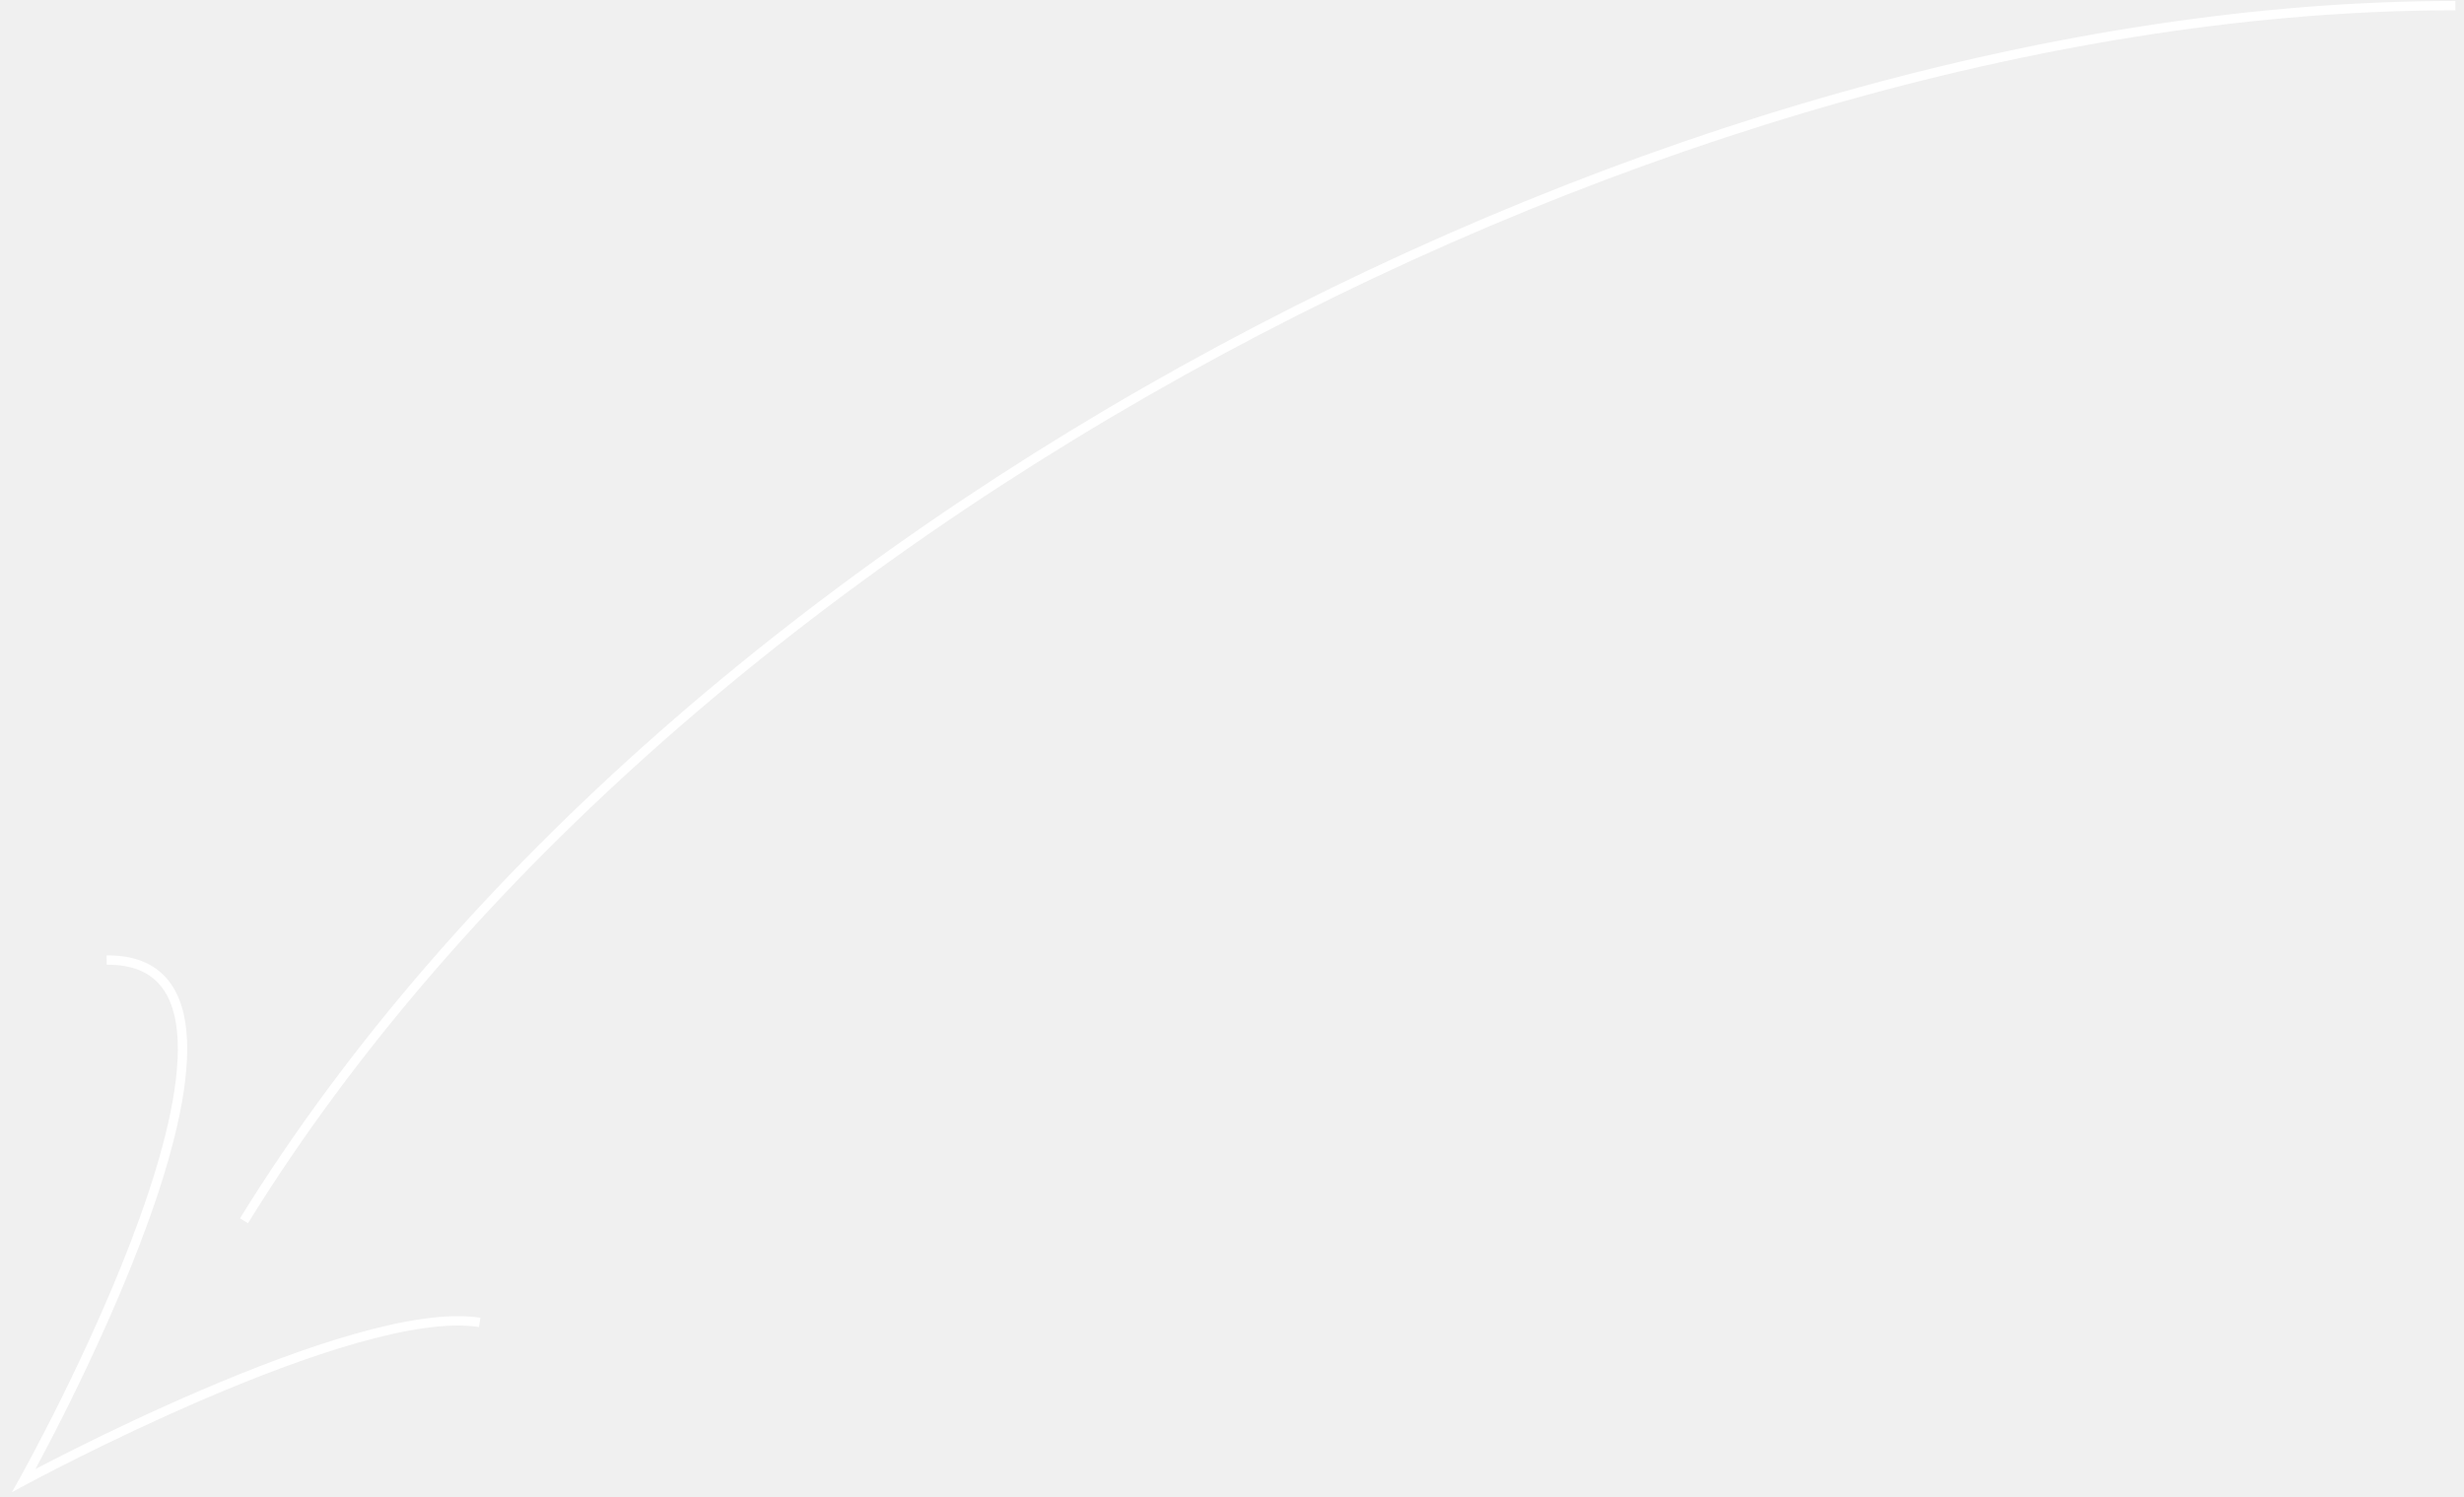
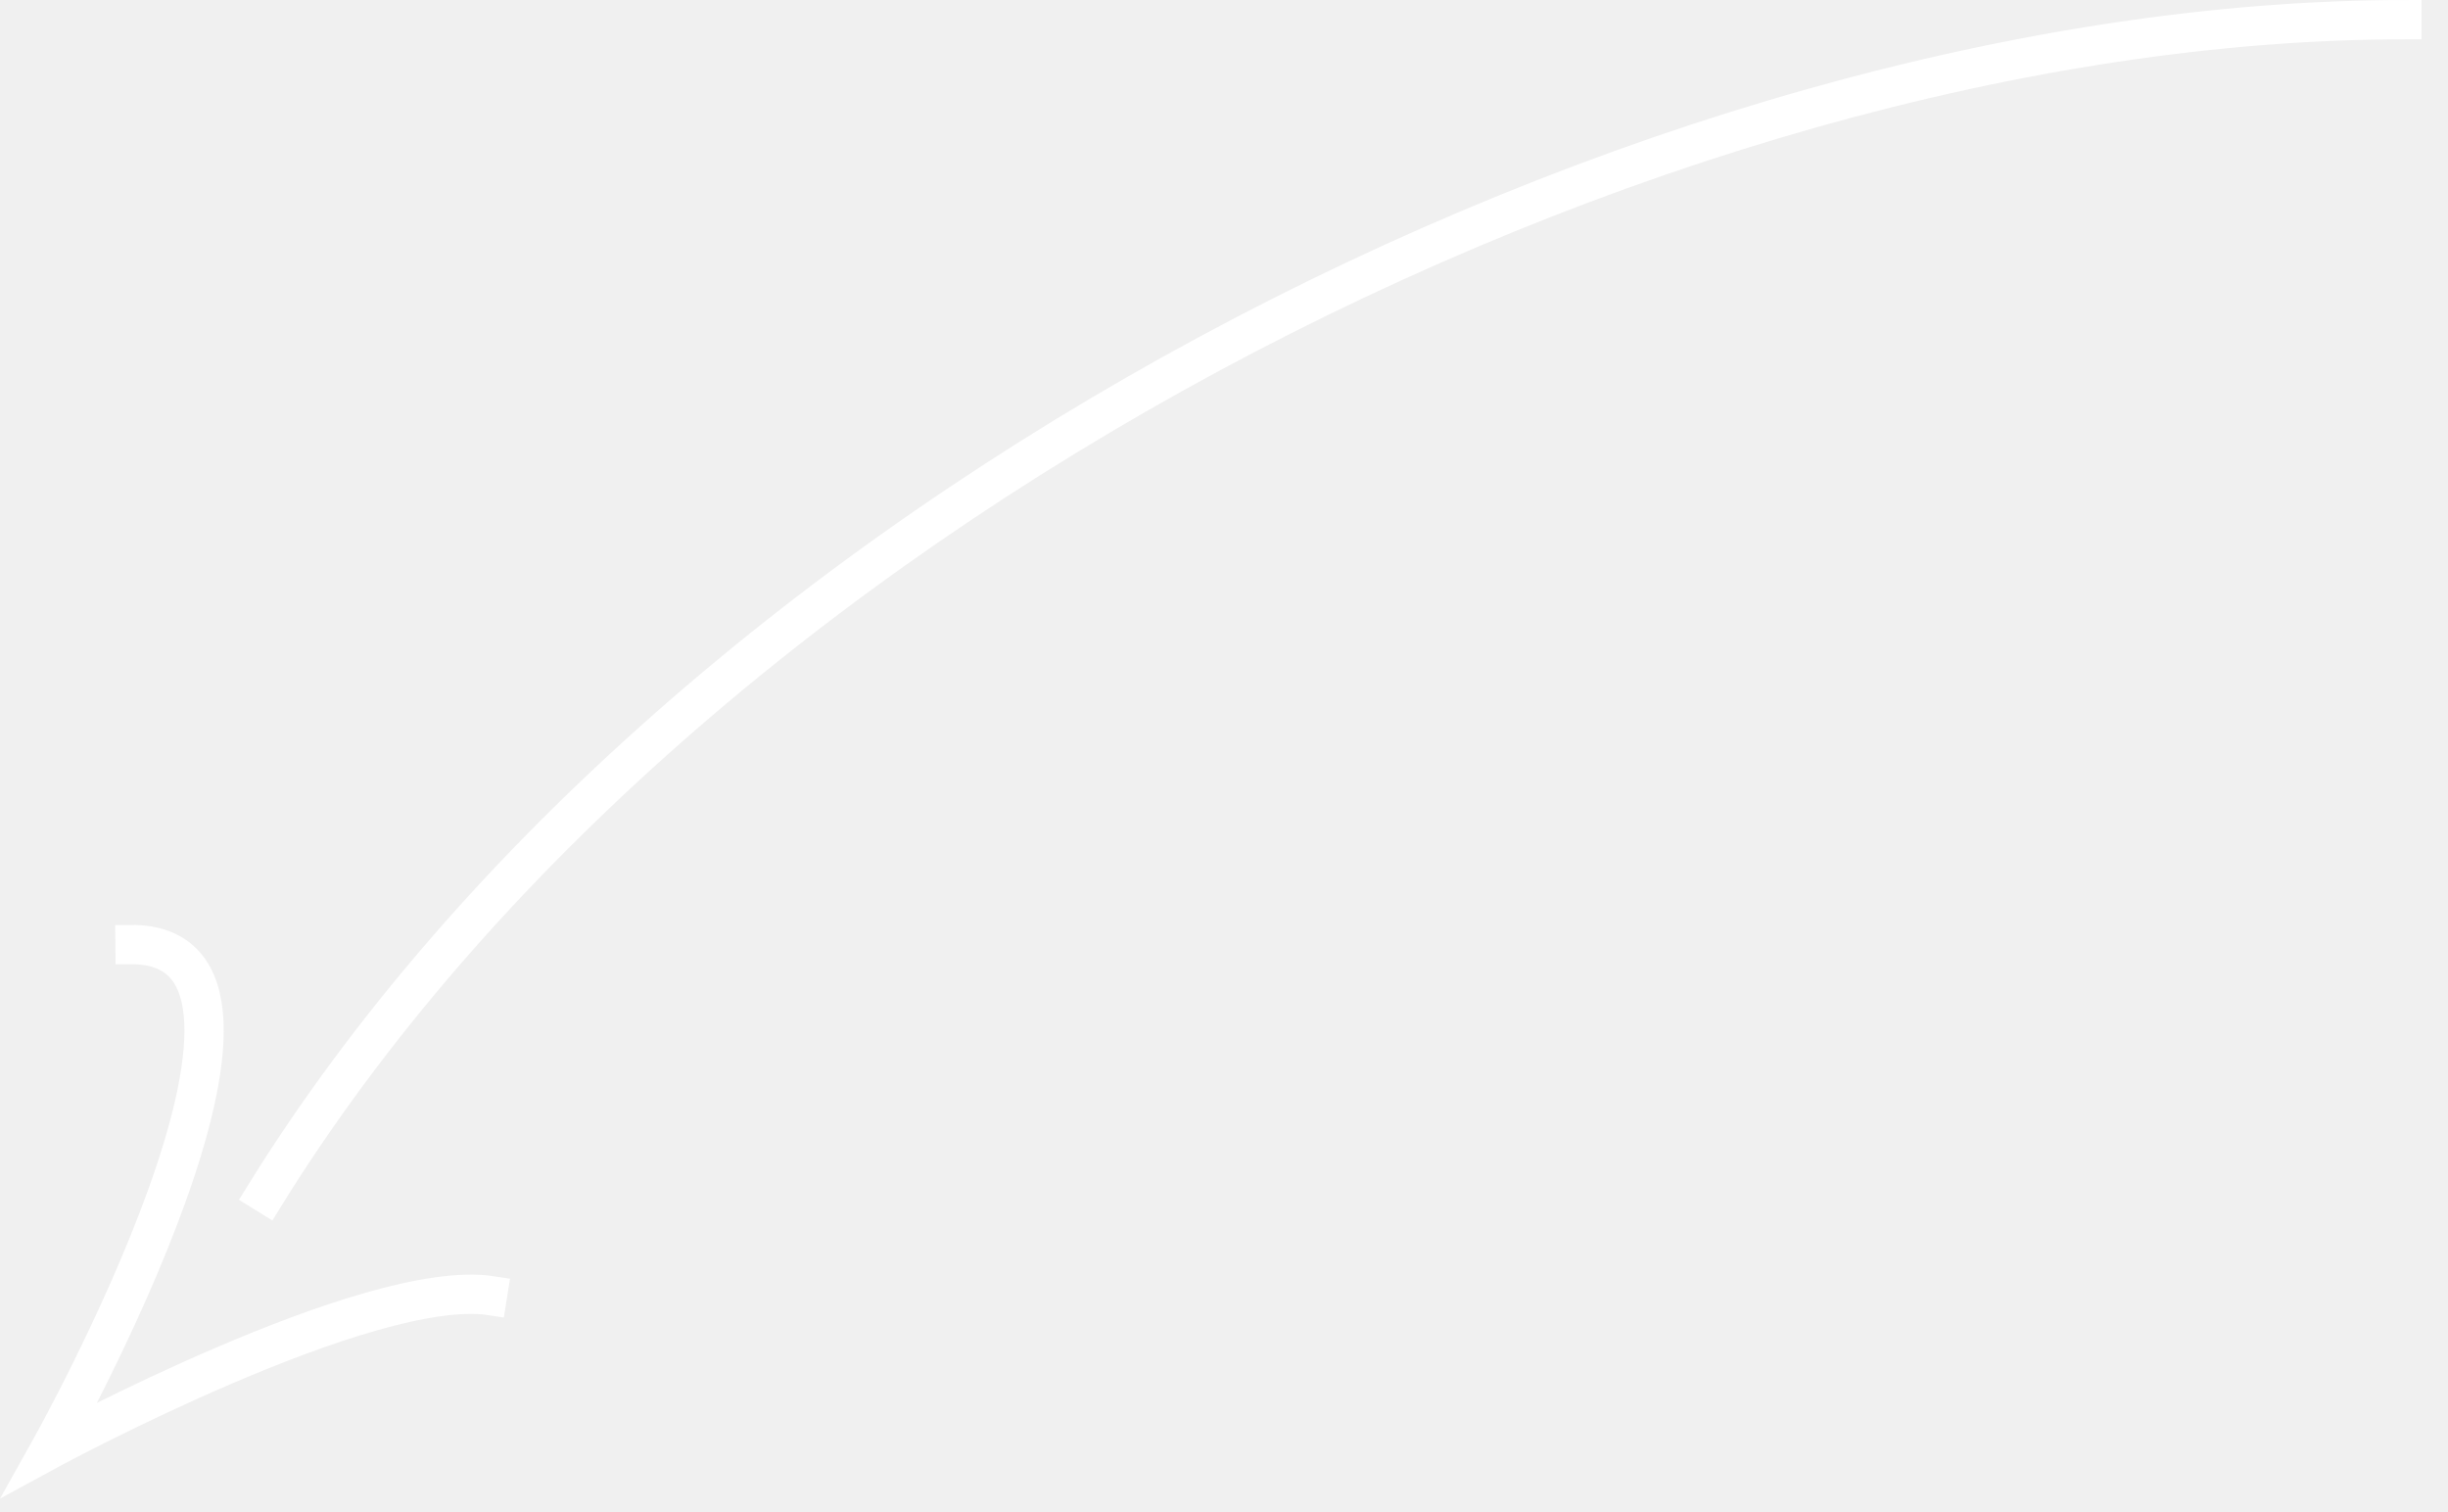
- <svg xmlns="http://www.w3.org/2000/svg" width="79" height="48" viewBox="0 0 79 48" fill="none">
-   <path fill-rule="evenodd" clip-rule="evenodd" d="M0.634 47.396C0.634 47.396 0.634 47.396 0.765 47.469C0.836 47.601 0.836 47.601 0.836 47.601L0.844 47.597L0.866 47.585L0.955 47.538C1.033 47.497 1.148 47.436 1.295 47.359C1.591 47.204 2.018 46.984 2.543 46.722C3.593 46.198 5.035 45.507 6.604 44.835C8.174 44.163 9.867 43.512 11.419 43.069C12.977 42.625 14.373 42.396 15.357 42.55L15.403 42.253C14.35 42.089 12.901 42.334 11.337 42.781C9.767 43.228 8.061 43.884 6.486 44.559C4.91 45.234 3.463 45.928 2.409 46.454C1.882 46.717 1.453 46.938 1.156 47.093C1.15 47.096 1.143 47.1 1.136 47.103C1.181 47.02 1.232 46.925 1.288 46.82C1.532 46.361 1.873 45.706 2.262 44.919C3.038 43.347 4.004 41.25 4.76 39.152C5.514 37.06 6.065 34.949 5.997 33.356C5.962 32.559 5.772 31.871 5.353 31.383C4.929 30.89 4.292 30.624 3.417 30.633L3.42 30.933C4.229 30.925 4.773 31.168 5.125 31.579C5.483 31.994 5.664 32.605 5.697 33.369C5.763 34.899 5.23 36.963 4.478 39.051C3.728 41.133 2.767 43.22 1.993 44.786C1.606 45.57 1.266 46.222 1.023 46.679C0.901 46.908 0.804 47.087 0.737 47.209C0.704 47.27 0.678 47.317 0.661 47.349L0.641 47.384L0.634 47.396ZM0.765 47.469L0.836 47.601L0.381 47.848L0.634 47.396L0.765 47.469Z" fill="white" />
-   <path fill-rule="evenodd" clip-rule="evenodd" d="M39.028 11.112C26.144 18.056 14.646 27.813 7.695 39.064L7.95 39.222C14.867 28.026 26.32 18.302 39.17 11.376C52.02 4.45 66.254 0.33 78.724 0.33V0.03C66.194 0.03 51.911 4.168 39.028 11.112Z" fill="white" />
+ <svg xmlns="http://www.w3.org/2000/svg" width="81" height="50" viewBox="0 0 81 50" fill="none">
+   <path fill-rule="evenodd" clip-rule="evenodd" d="M1.534 47.866C1.534 47.866 1.534 47.866 1.665 47.939C1.736 48.071 1.736 48.071 1.736 48.071L1.743 48.067L1.766 48.055L1.855 48.008C1.932 47.967 2.047 47.906 2.195 47.828C2.491 47.674 2.917 47.454 3.442 47.192C4.493 46.668 5.935 45.976 7.504 45.305C9.073 44.633 10.766 43.982 12.319 43.539C13.877 43.094 15.273 42.866 16.256 43.02L16.303 42.723C15.25 42.559 13.8 42.804 12.237 43.251C10.667 43.698 8.961 44.354 7.386 45.029C5.81 45.704 4.362 46.398 3.309 46.924C2.782 47.187 2.353 47.407 2.056 47.563C2.049 47.566 2.043 47.57 2.036 47.573C2.081 47.49 2.132 47.395 2.188 47.29C2.432 46.831 2.773 46.176 3.161 45.389C3.938 43.817 4.904 41.72 5.66 39.622C6.413 37.53 6.965 35.418 6.896 33.826C6.862 33.028 6.672 32.341 6.253 31.853C5.829 31.36 5.192 31.094 4.316 31.102L4.319 31.402C5.129 31.395 5.672 31.638 6.025 32.048C6.382 32.464 6.564 33.075 6.597 33.839C6.662 35.369 6.129 37.433 5.377 39.52C4.627 41.603 3.666 43.69 2.892 45.256C2.506 46.04 2.166 46.692 1.923 47.149C1.801 47.378 1.704 47.557 1.637 47.679C1.603 47.74 1.578 47.787 1.56 47.819L1.54 47.854L1.534 47.866ZM1.665 47.939L1.736 48.071L1.281 48.318L1.534 47.866L1.665 47.939Z" fill="white" />
+   <path fill-rule="evenodd" clip-rule="evenodd" d="M39.927 11.582C27.044 18.526 15.546 28.283 8.595 39.534L8.85 39.692C15.767 28.496 27.219 18.772 40.07 11.846C52.92 4.92 67.154 0.8 79.624 0.8V0.5C67.094 0.5 52.811 4.638 39.927 11.582Z" fill="white" />
+   <path d="M1.665 47.939C1.534 47.866 1.534 47.866 1.534 47.866M1.665 47.939C1.736 48.071 1.736 48.071 1.736 48.071M1.534 47.866L1.665 47.939L1.736 48.071M1.534 47.866L1.281 48.318L1.736 48.071M1.534 47.866L1.54 47.854L1.56 47.819C1.578 47.787 1.603 47.74 1.637 47.679C1.704 47.557 1.801 47.378 1.923 47.149C2.166 46.692 2.506 46.04 2.892 45.256C3.666 43.69 4.627 41.603 5.377 39.52C6.129 37.433 6.662 35.369 6.597 33.839C6.564 33.075 6.382 32.464 6.025 32.048C5.672 31.638 5.129 31.395 4.319 31.402L4.316 31.102C5.192 31.094 5.829 31.36 6.253 31.853C6.672 32.341 6.862 33.028 6.896 33.826C6.965 35.418 6.413 37.53 5.66 39.622C4.904 41.72 3.938 43.817 3.161 45.389C2.773 46.176 2.432 46.831 2.188 47.29C2.132 47.395 2.081 47.49 2.036 47.573C2.043 47.57 2.049 47.566 2.056 47.563C2.353 47.407 2.782 47.187 3.309 46.924C4.362 46.398 5.81 45.704 7.386 45.029C8.961 44.354 10.667 43.698 12.237 43.251C13.8 42.804 15.25 42.559 16.303 42.723L16.256 43.02C15.273 42.866 13.877 43.094 12.319 43.539C10.766 43.982 9.073 44.633 7.504 45.305C5.935 45.976 4.493 46.668 3.442 47.192C2.917 47.454 2.491 47.674 2.195 47.828C2.047 47.906 1.932 47.967 1.855 48.008L1.766 48.055L1.743 48.067L1.736 48.071M8.595 39.534C15.546 28.283 27.044 18.526 39.927 11.582C52.811 4.638 67.094 0.5 79.624 0.5V0.8C67.154 0.8 52.92 4.92 40.07 11.846C27.219 18.772 15.767 28.496 8.85 39.692L8.595 39.534Z" stroke="white" />
</svg>
